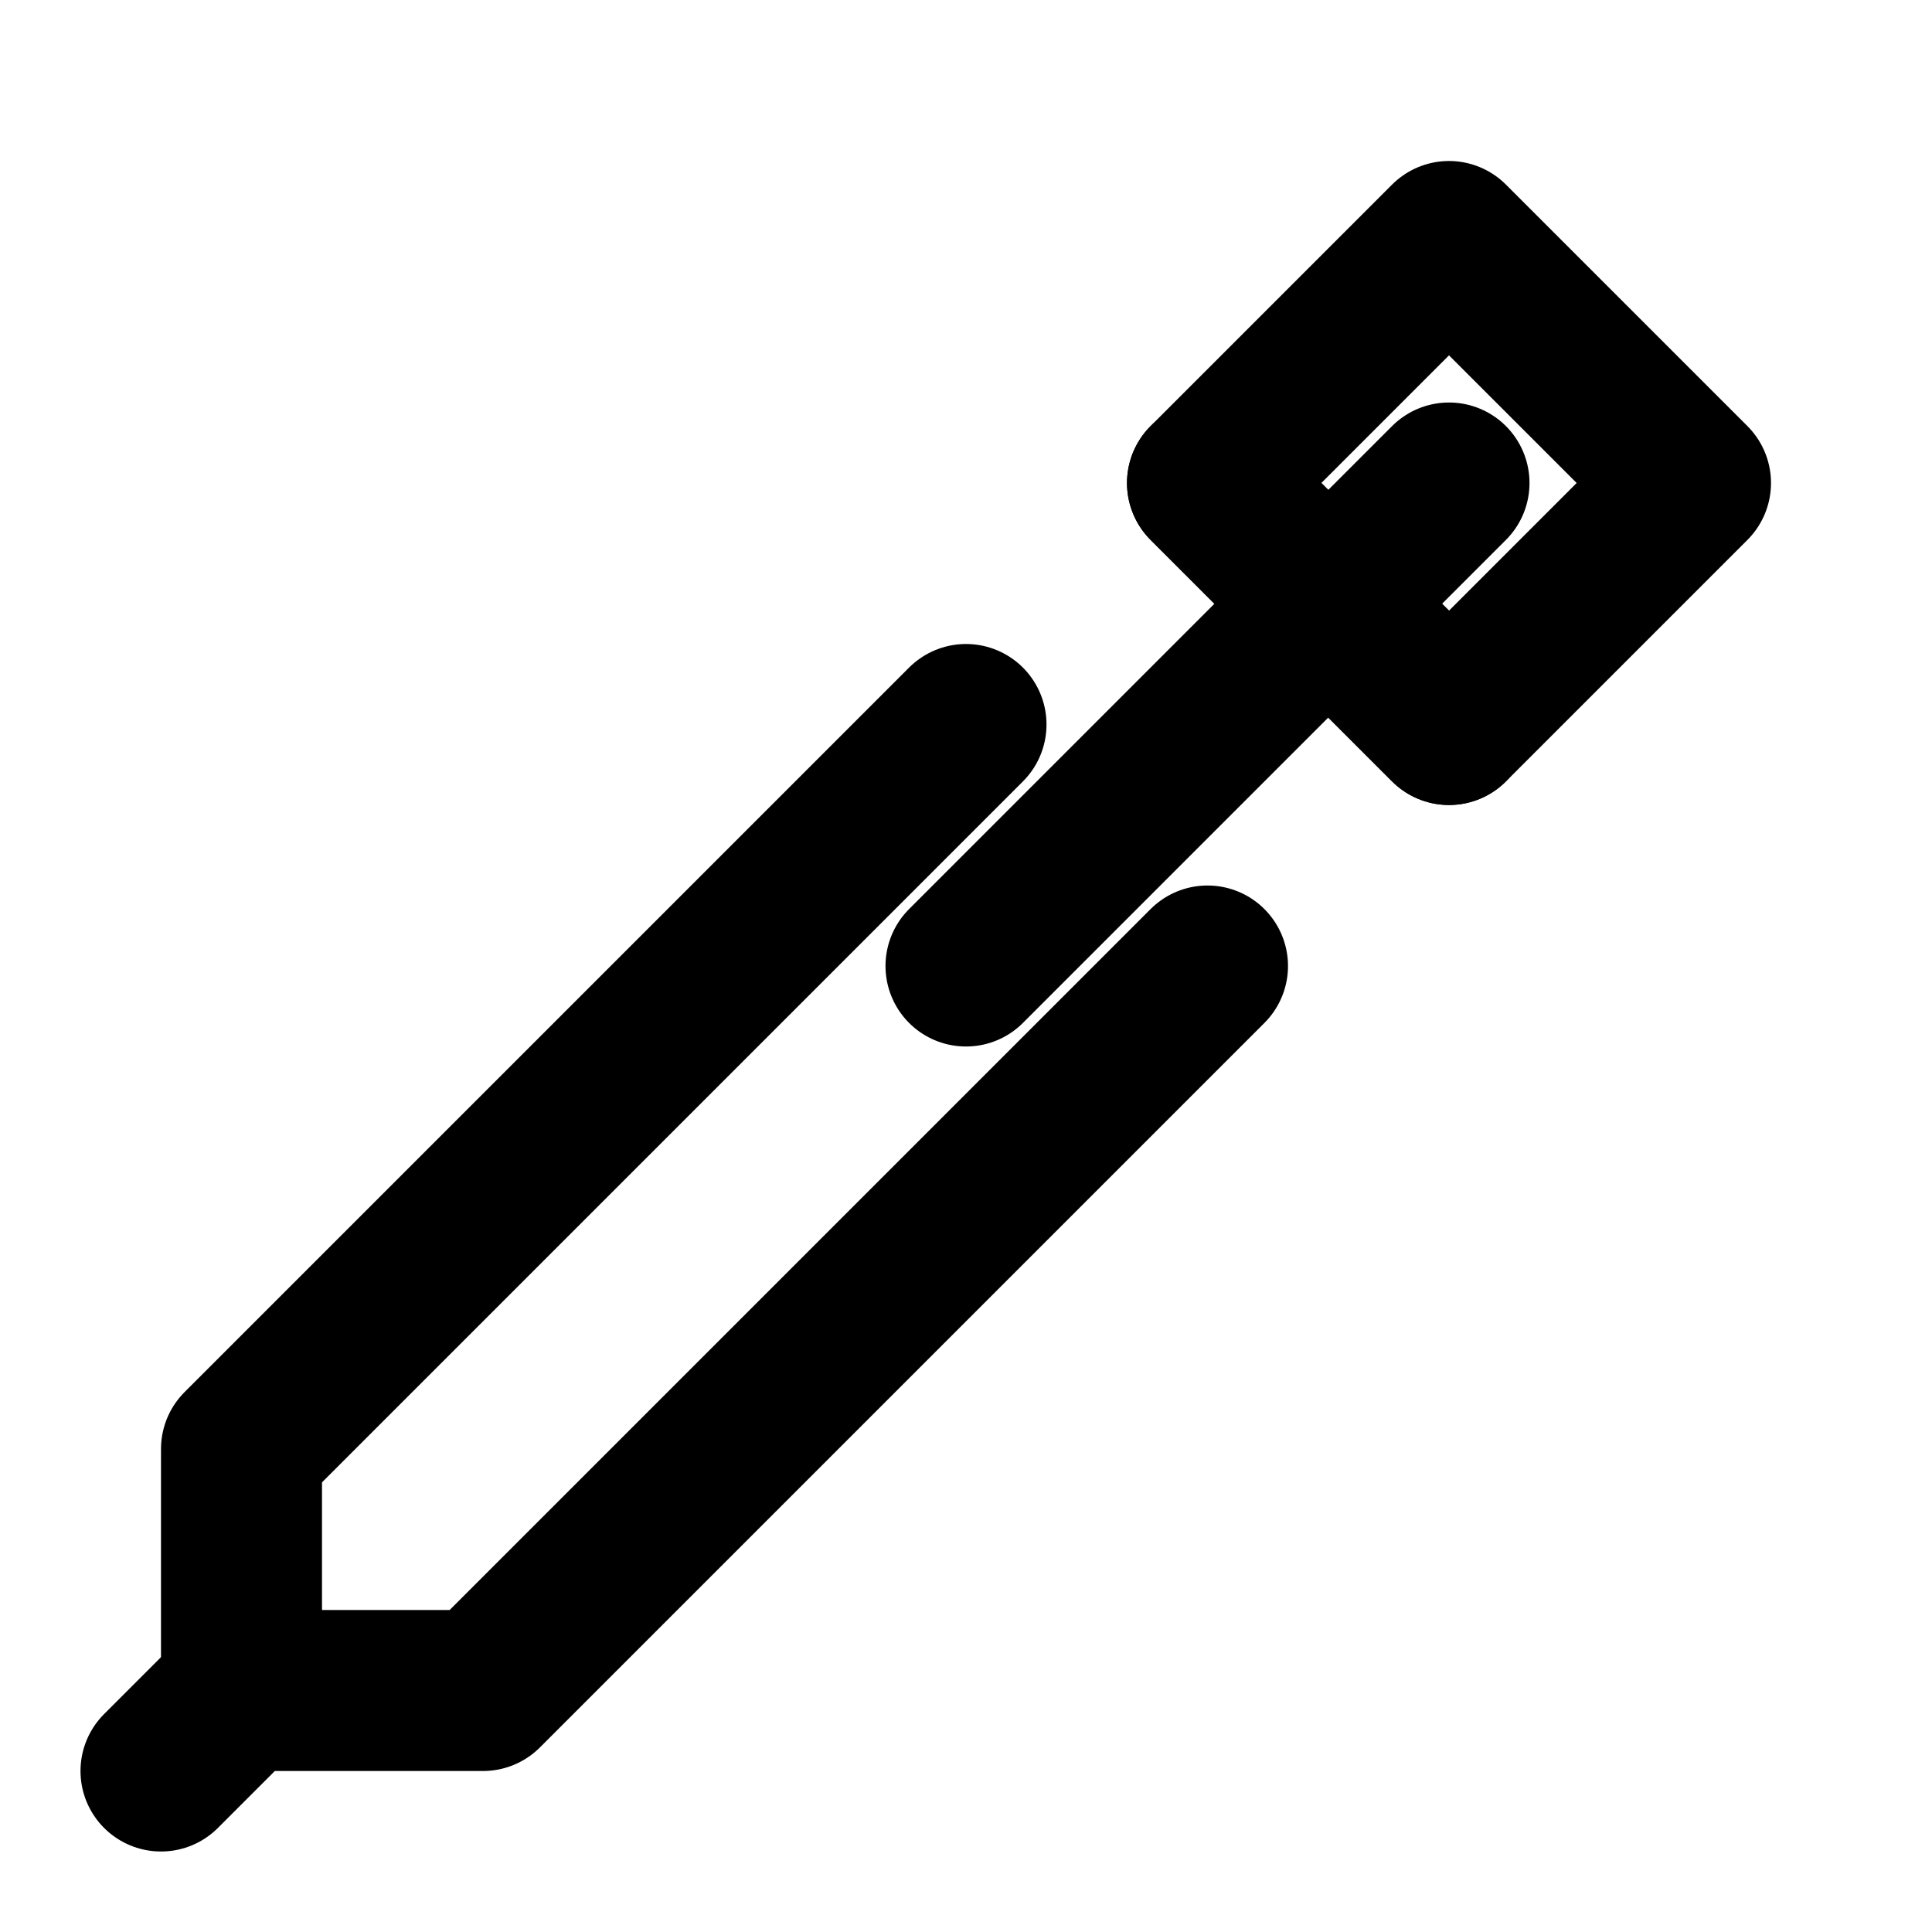
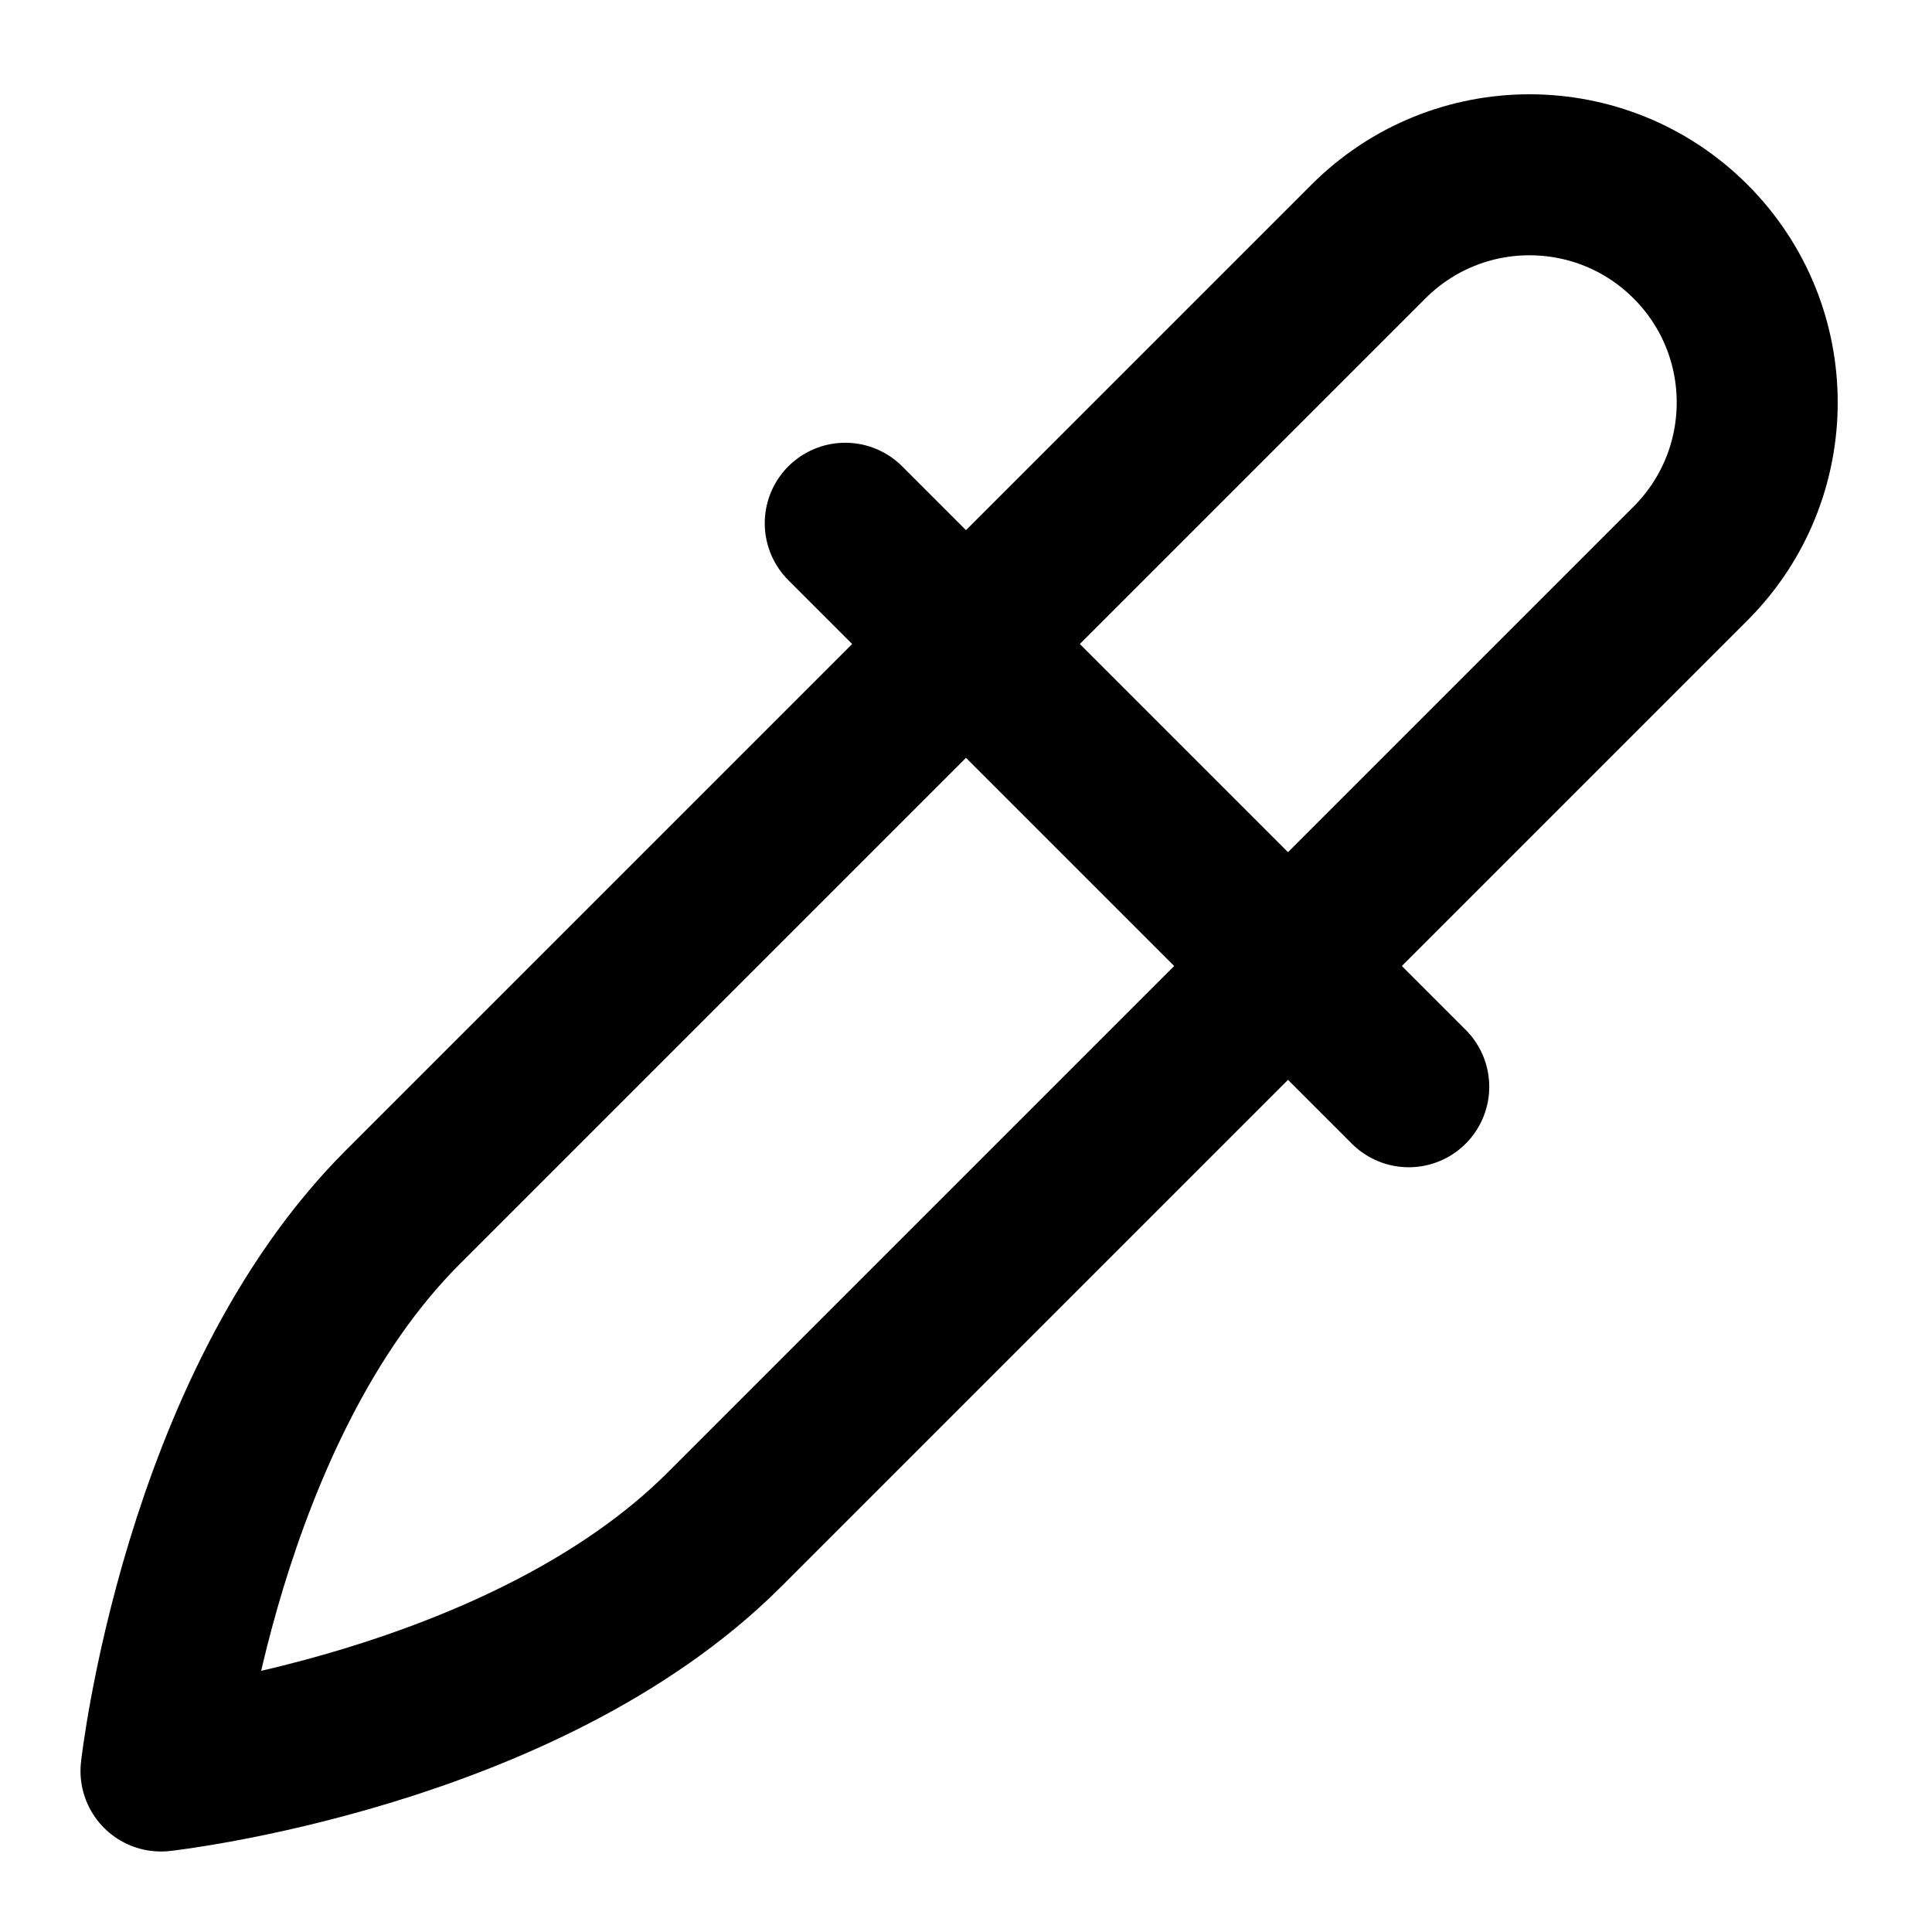
- <svg xmlns="http://www.w3.org/2000/svg" width="24" height="24" viewBox="0 0 24 24" fill="none" stroke="currentColor" stroke-width="2" stroke-linecap="round" stroke-linejoin="round">
-   <path d="M2 22l1-1h3l9-9" />
-   <path d="M3 21v-3l9-9" />
-   <path d="M15 6l3-3 3 3-3 3z" />
-   <path d="M18 9l-3-3" />
-   <path d="M12 12l6-6" />
+ <svg xmlns="http://www.w3.org/2000/svg" width="800px" height="800px" viewBox="0 0 24 24" fill="none">
+   <path d="M10.5 6.5L17.5 13.5M2 22C2 22 6.5 21.5 9 19L21 7C22.105 5.895 22.105 4.104 21 3C19.895 1.895 18.105 1.895 17 3L5 15C2.5 17.5 2 22 2 22Z" stroke="#000000" stroke-width="2" stroke-linecap="round" stroke-linejoin="round" />
</svg>
